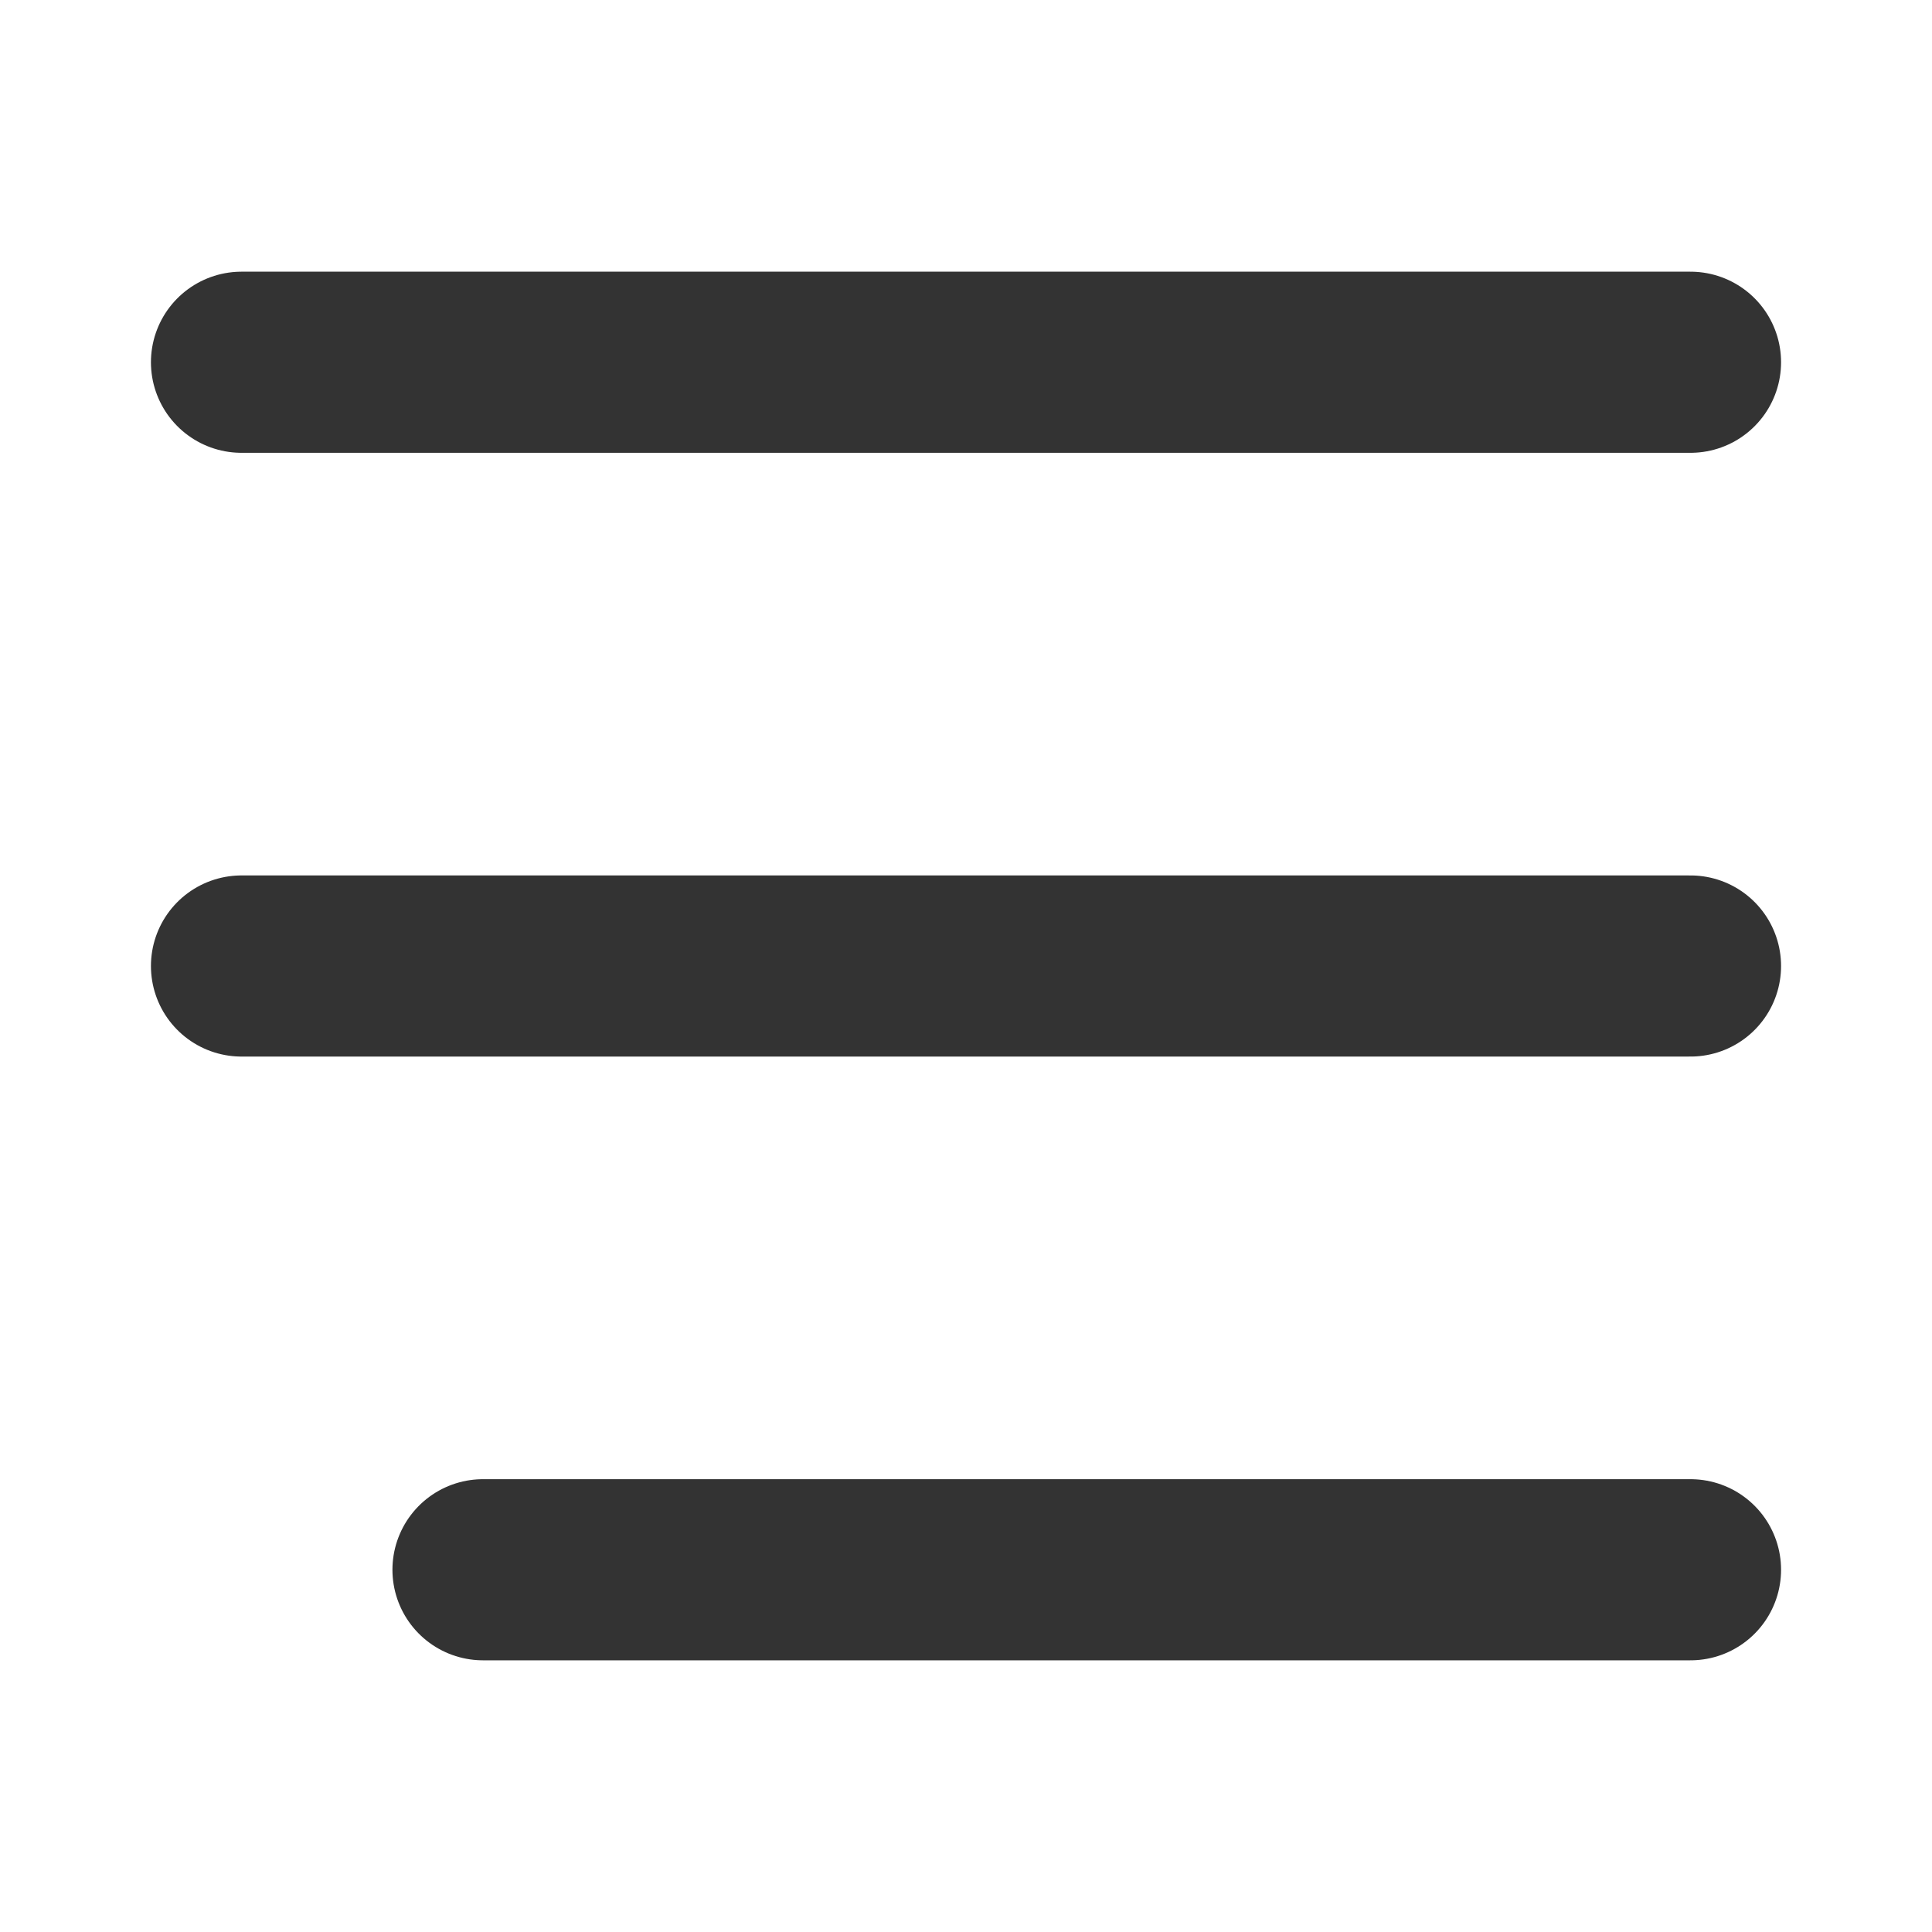
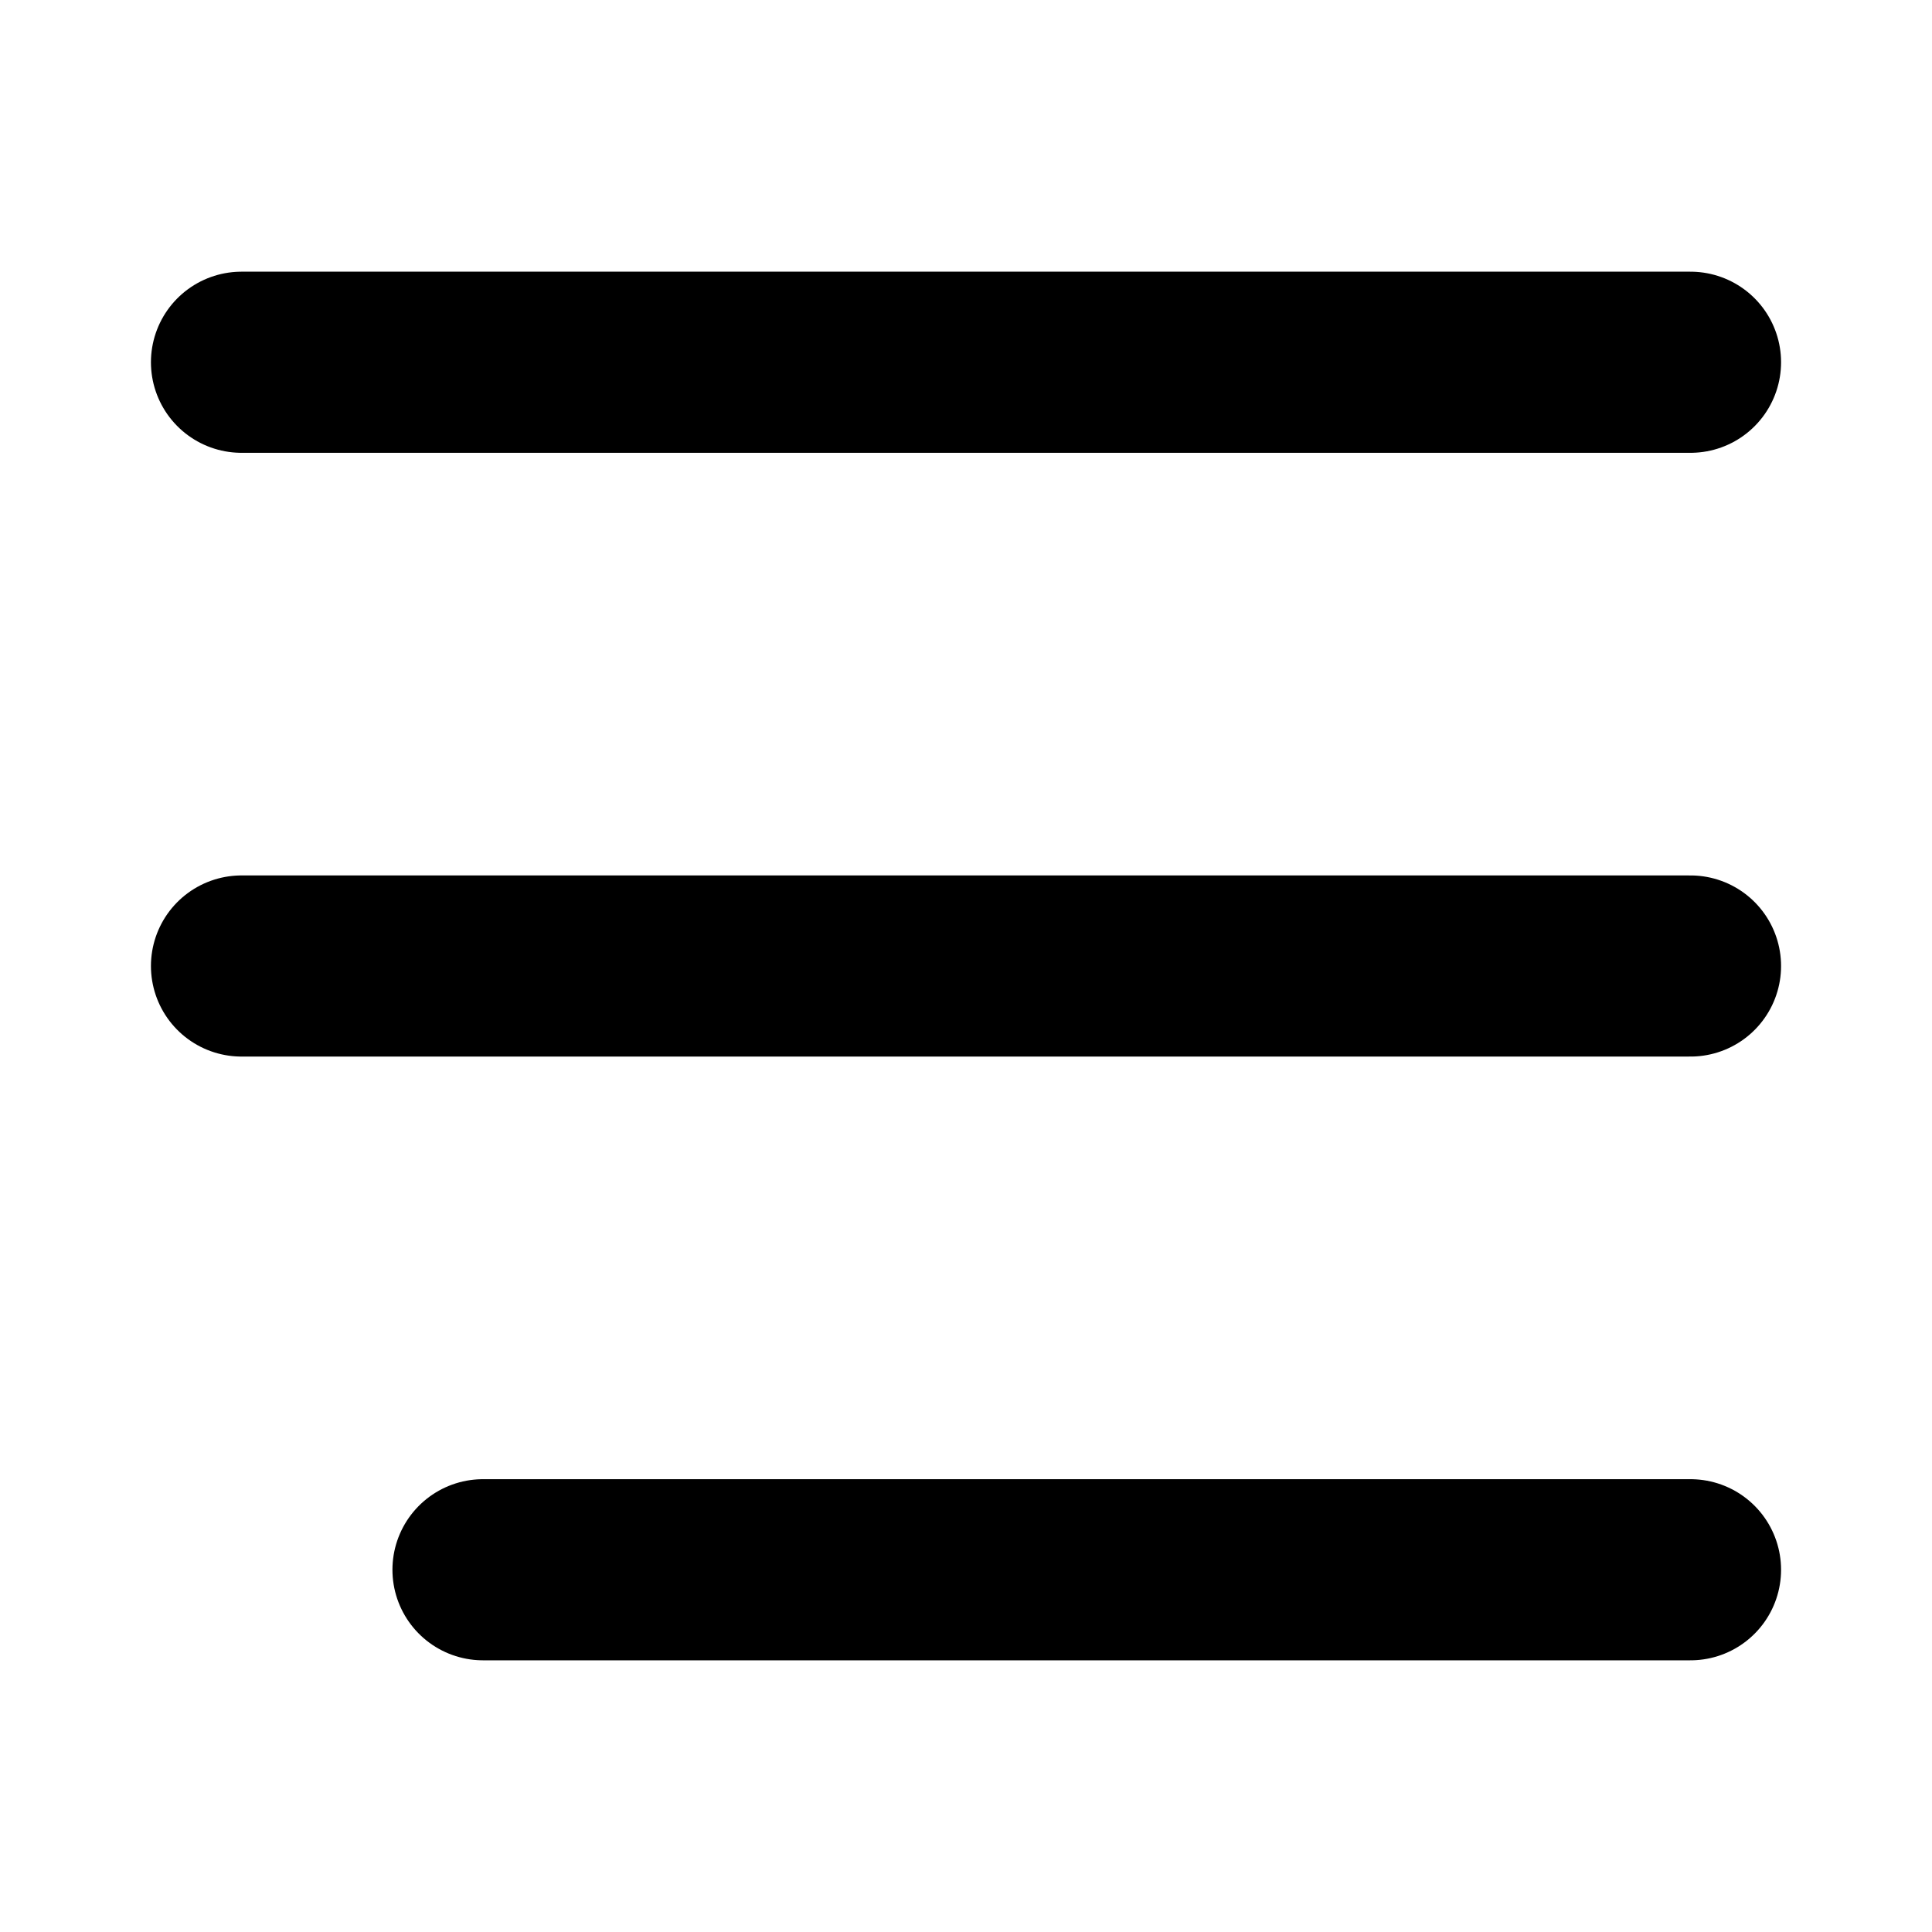
<svg xmlns="http://www.w3.org/2000/svg" viewBox="0 0 16 16">
-   <g fill="none" stroke-width="1.5" stroke="#333" stroke-linecap="round">
+   <g fill="none" stroke-width="1.5" stroke="#000" stroke-linecap="round">
    <line x1="2" y1="3" x2="14" y2="3" />
    <line x1="2" y1="8" x2="14" y2="8" />
    <line x1="4" y1="13" x2="14" y2="13" />
  </g>
</svg>
